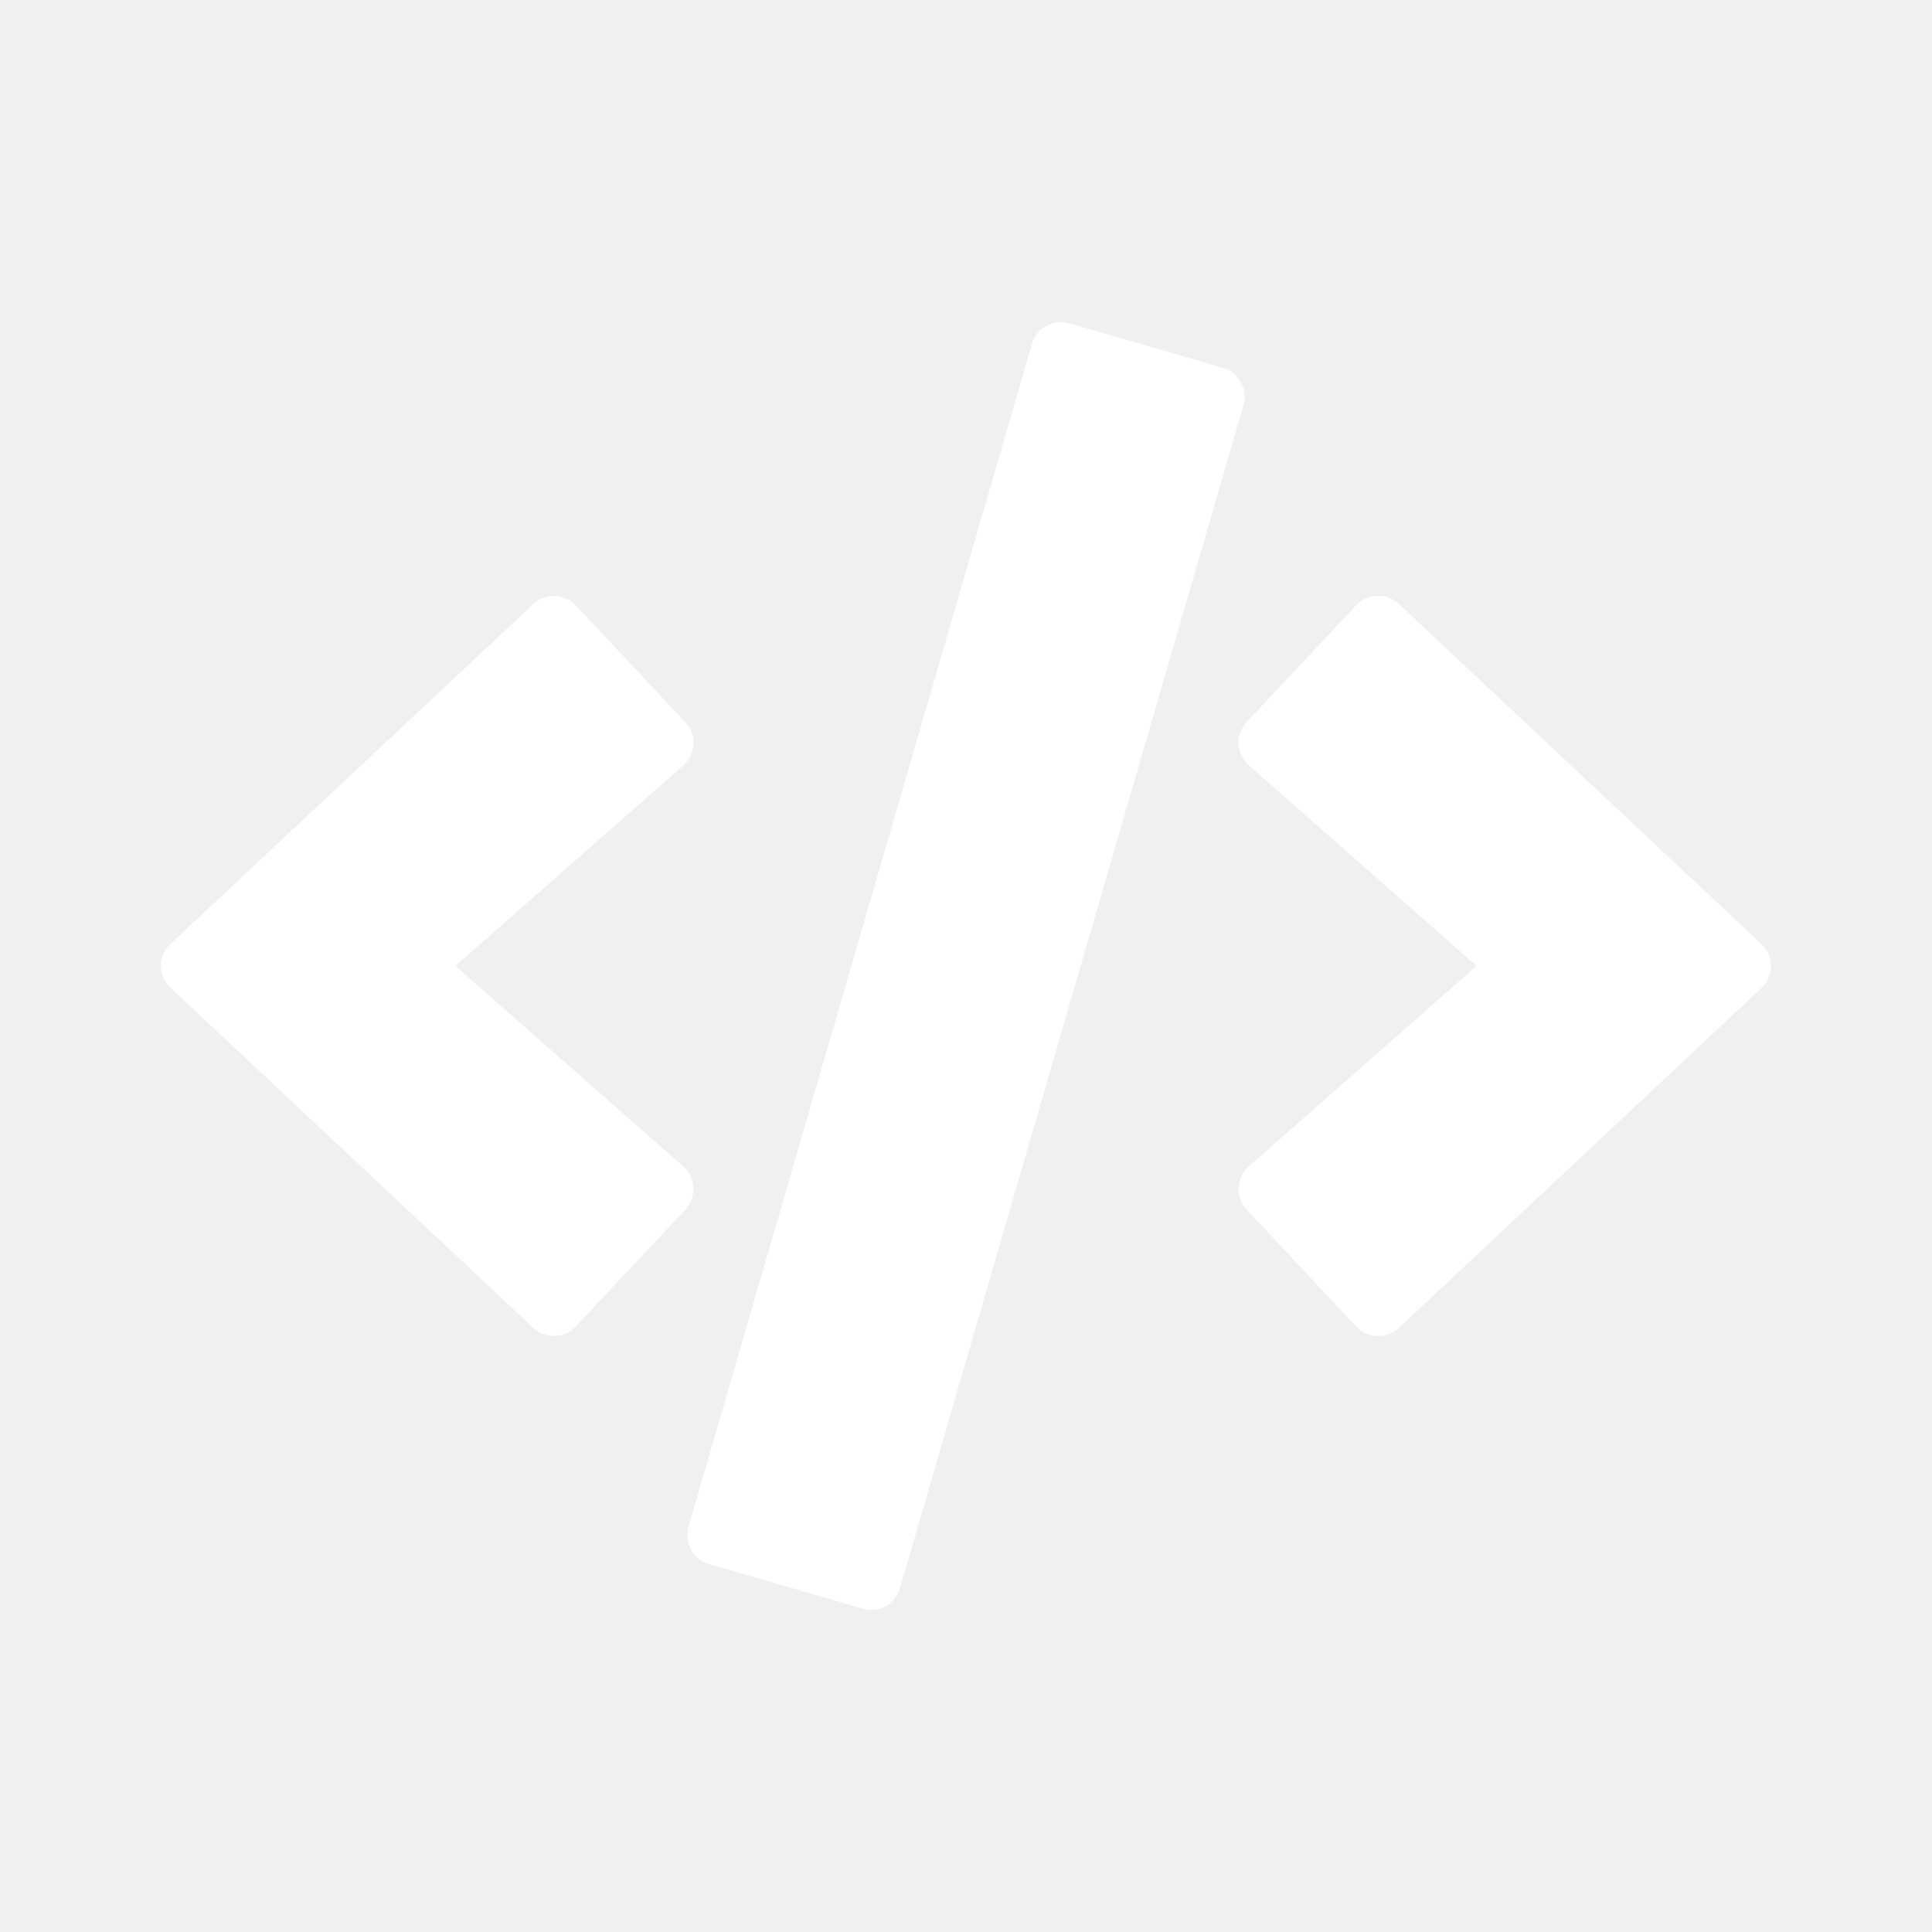
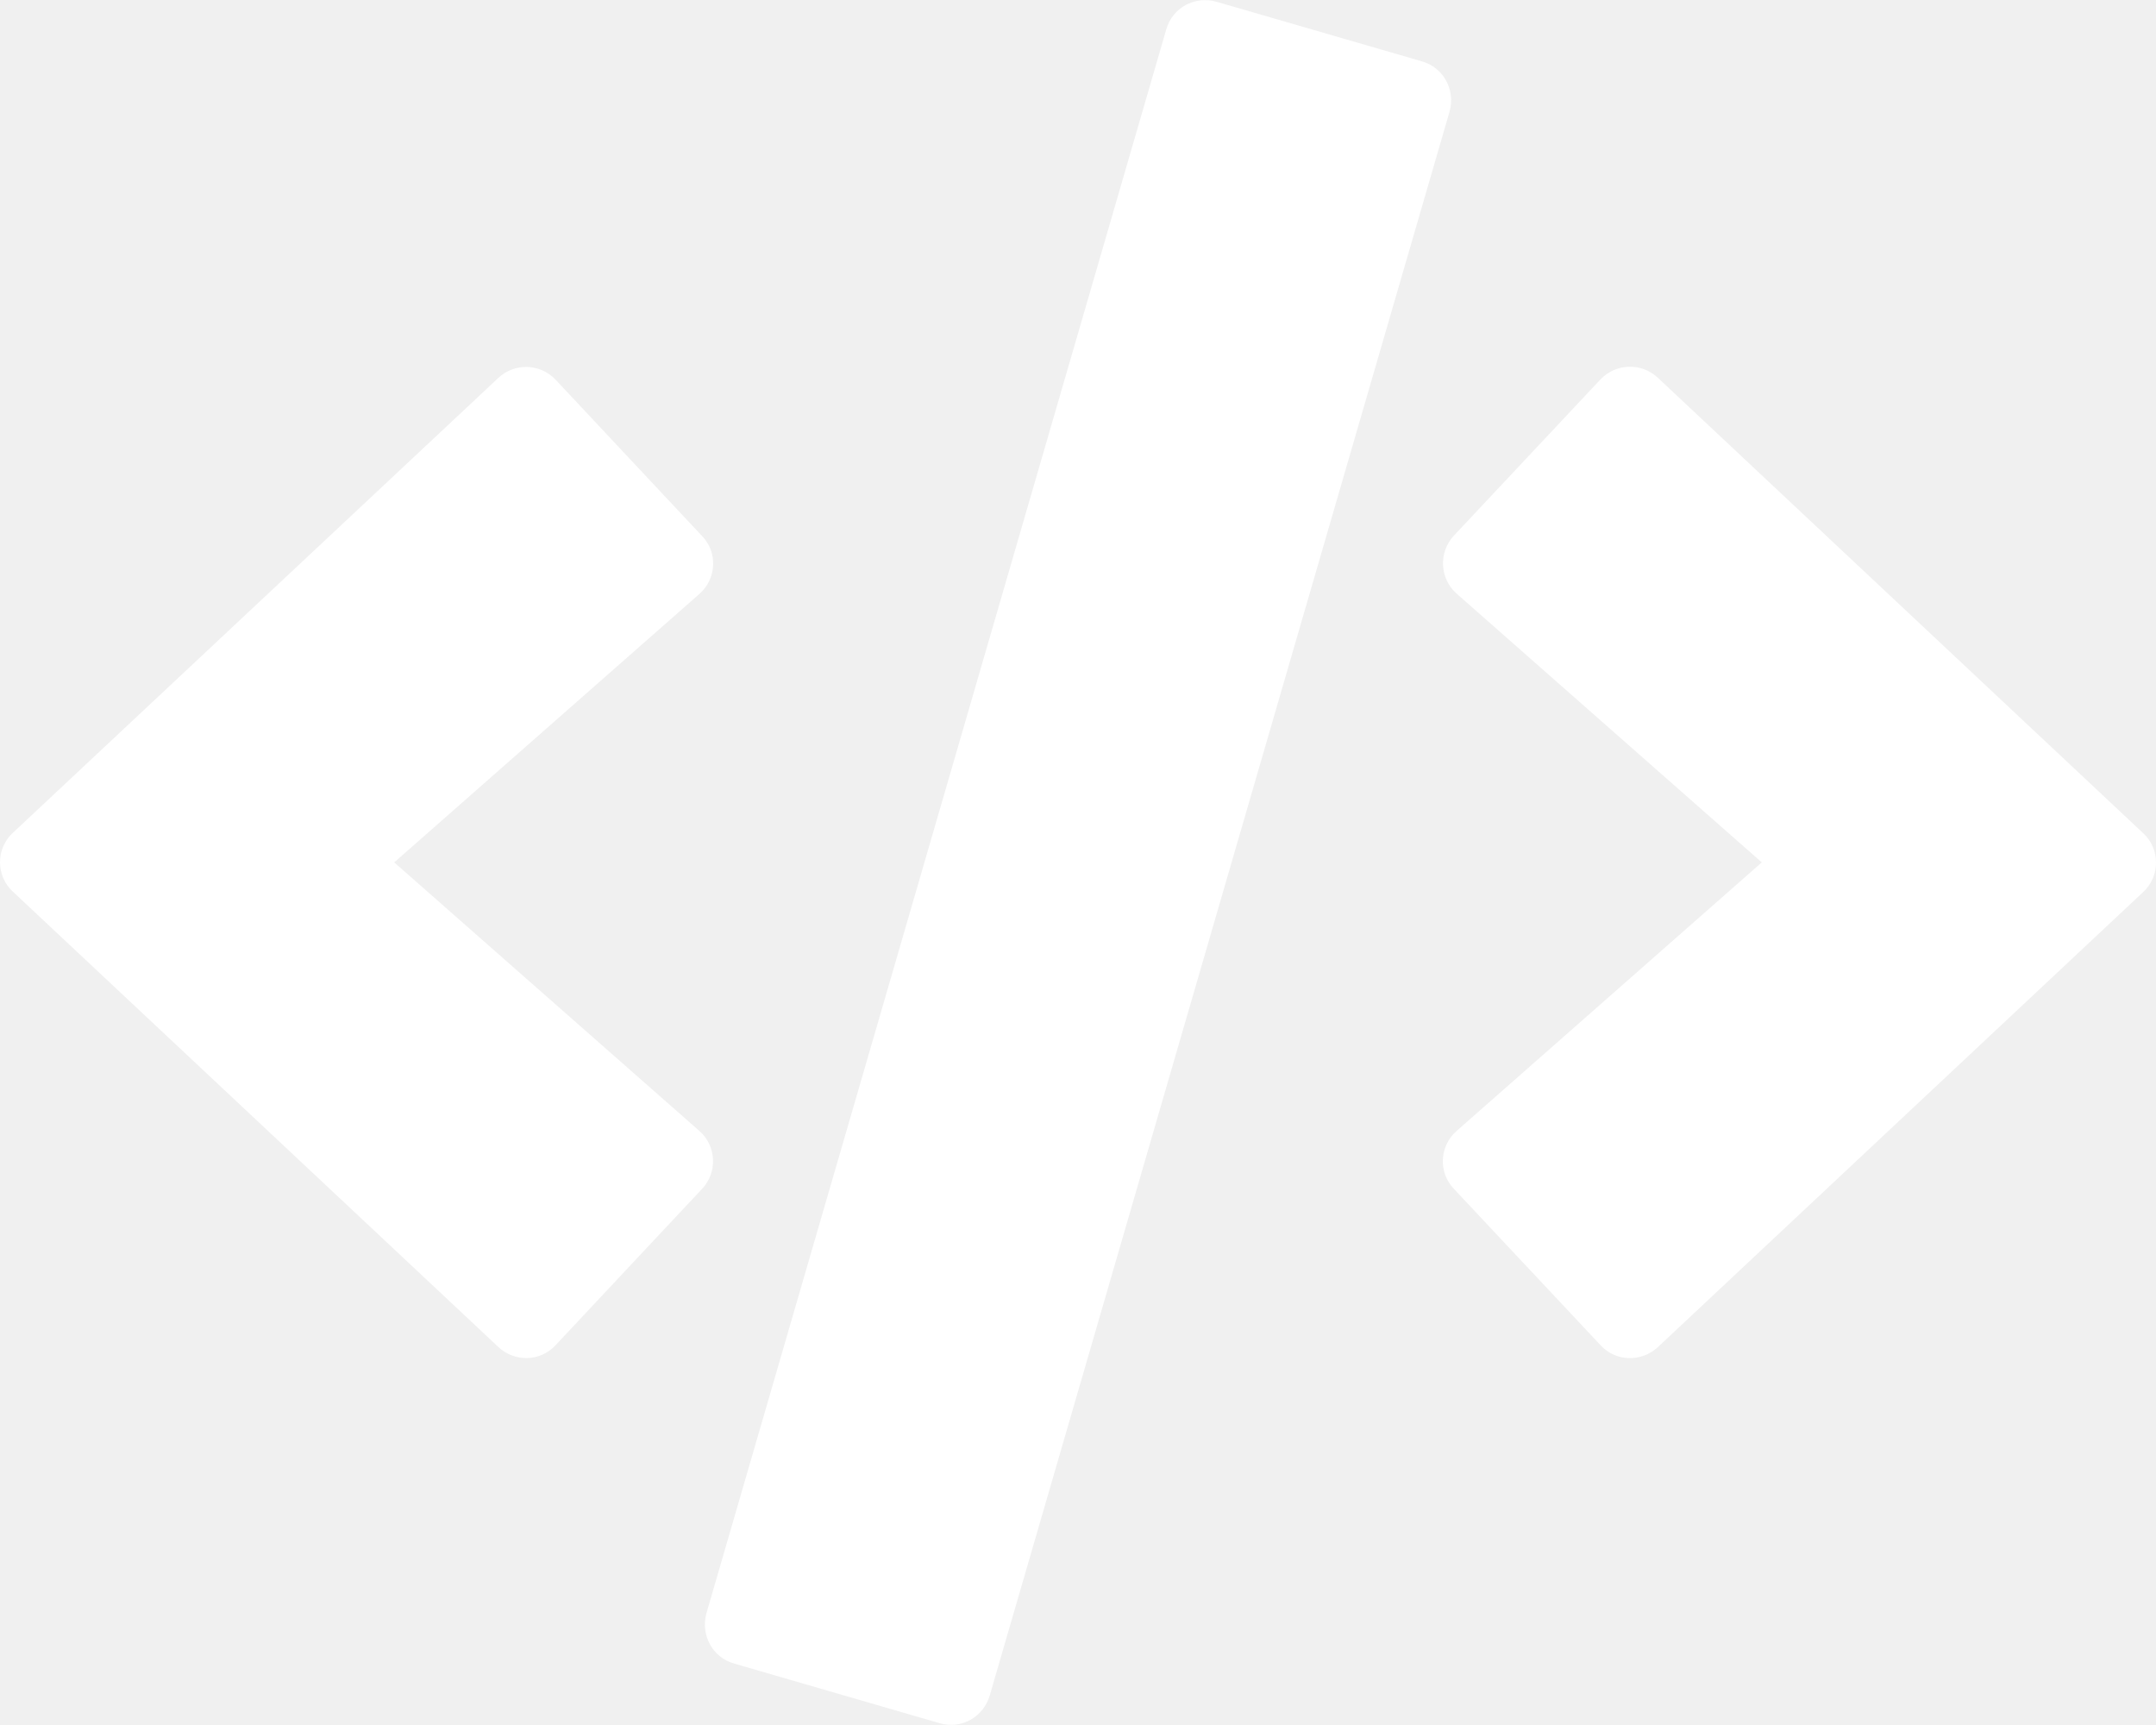
- <svg xmlns="http://www.w3.org/2000/svg" width="24" height="24" viewBox="0 0 24 24" fill="none">
-   <path d="M10.716 19.983L8.81 19.43C8.61 19.374 8.497 19.165 8.553 18.965L12.819 4.272C12.875 4.072 13.084 3.959 13.284 4.016L15.19 4.569C15.39 4.625 15.503 4.834 15.447 5.034L11.181 19.727C11.122 19.927 10.916 20.043 10.716 19.983ZM7.154 16.477L8.513 15.027C8.657 14.874 8.647 14.63 8.488 14.49L5.657 11.999L8.488 9.509C8.647 9.368 8.66 9.125 8.513 8.972L7.154 7.522C7.013 7.372 6.775 7.362 6.622 7.506L2.12 11.725C1.96 11.871 1.96 12.124 2.12 12.271L6.622 16.493C6.775 16.637 7.013 16.63 7.154 16.477ZM17.378 16.496L21.881 12.274C22.04 12.127 22.04 11.874 21.881 11.728L17.378 7.503C17.228 7.362 16.99 7.369 16.846 7.519L15.487 8.968C15.344 9.122 15.353 9.365 15.512 9.506L18.343 11.999L15.512 14.49C15.353 14.63 15.34 14.874 15.487 15.027L16.846 16.477C16.987 16.63 17.225 16.637 17.378 16.496Z" fill="white" />
+ <svg xmlns="http://www.w3.org/2000/svg" width="20" height="16" viewBox="0 0 20 16" fill="none">
+   <path d="M8.716 15.983L6.81 15.43C6.61 15.374 6.497 15.165 6.553 14.964L10.819 0.272C10.875 0.072 11.084 -0.041 11.284 0.016L13.19 0.569C13.39 0.625 13.503 0.834 13.447 1.034L9.181 15.727C9.122 15.927 8.916 16.043 8.716 15.983ZM5.154 12.477L6.513 11.027C6.657 10.874 6.647 10.63 6.488 10.49L3.657 7.999L6.488 5.509C6.647 5.368 6.66 5.125 6.513 4.972L5.154 3.522C5.013 3.372 4.775 3.362 4.622 3.506L0.12 7.724C-0.04 7.871 -0.04 8.124 0.12 8.271L4.622 12.493C4.775 12.637 5.013 12.63 5.154 12.477ZM15.378 12.496L19.881 8.274C20.04 8.128 20.04 7.874 19.881 7.728L15.378 3.503C15.228 3.362 14.99 3.369 14.847 3.519L13.487 4.968C13.344 5.122 13.353 5.365 13.512 5.506L16.343 7.999L13.512 10.49C13.353 10.63 13.34 10.874 13.487 11.027L14.847 12.477C14.987 12.63 15.225 12.637 15.378 12.496Z" fill="white" />
</svg>
